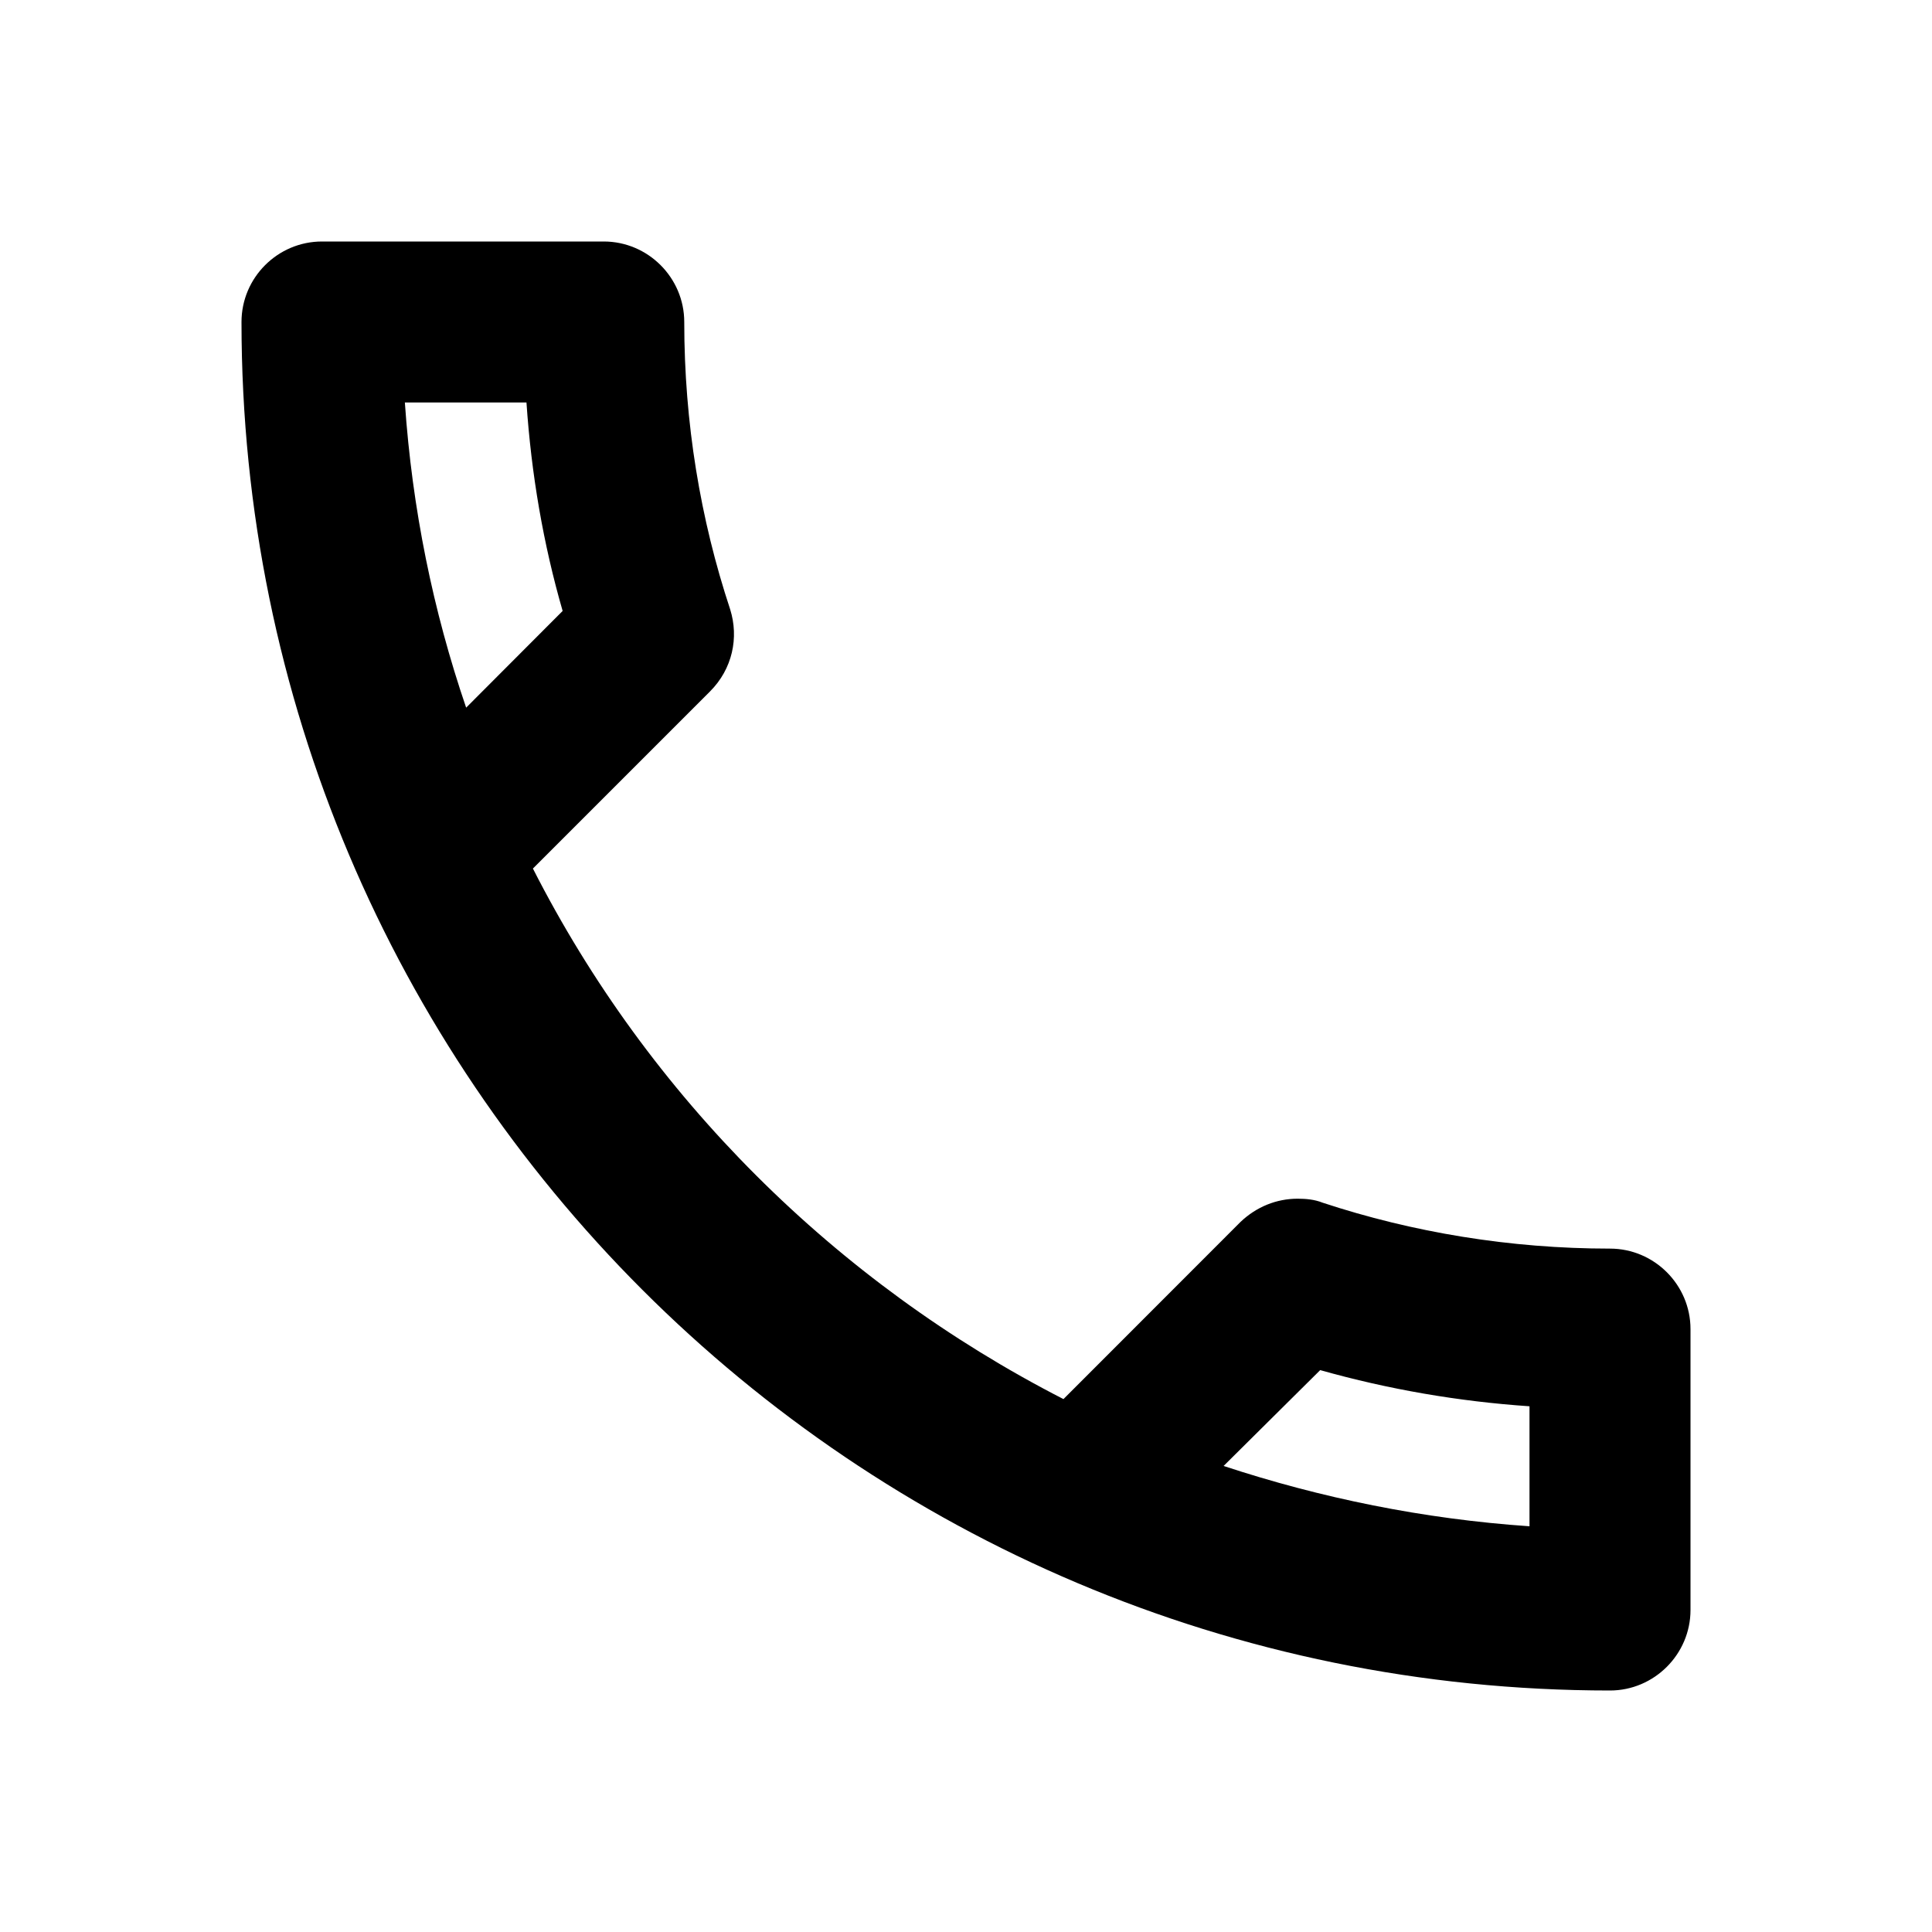
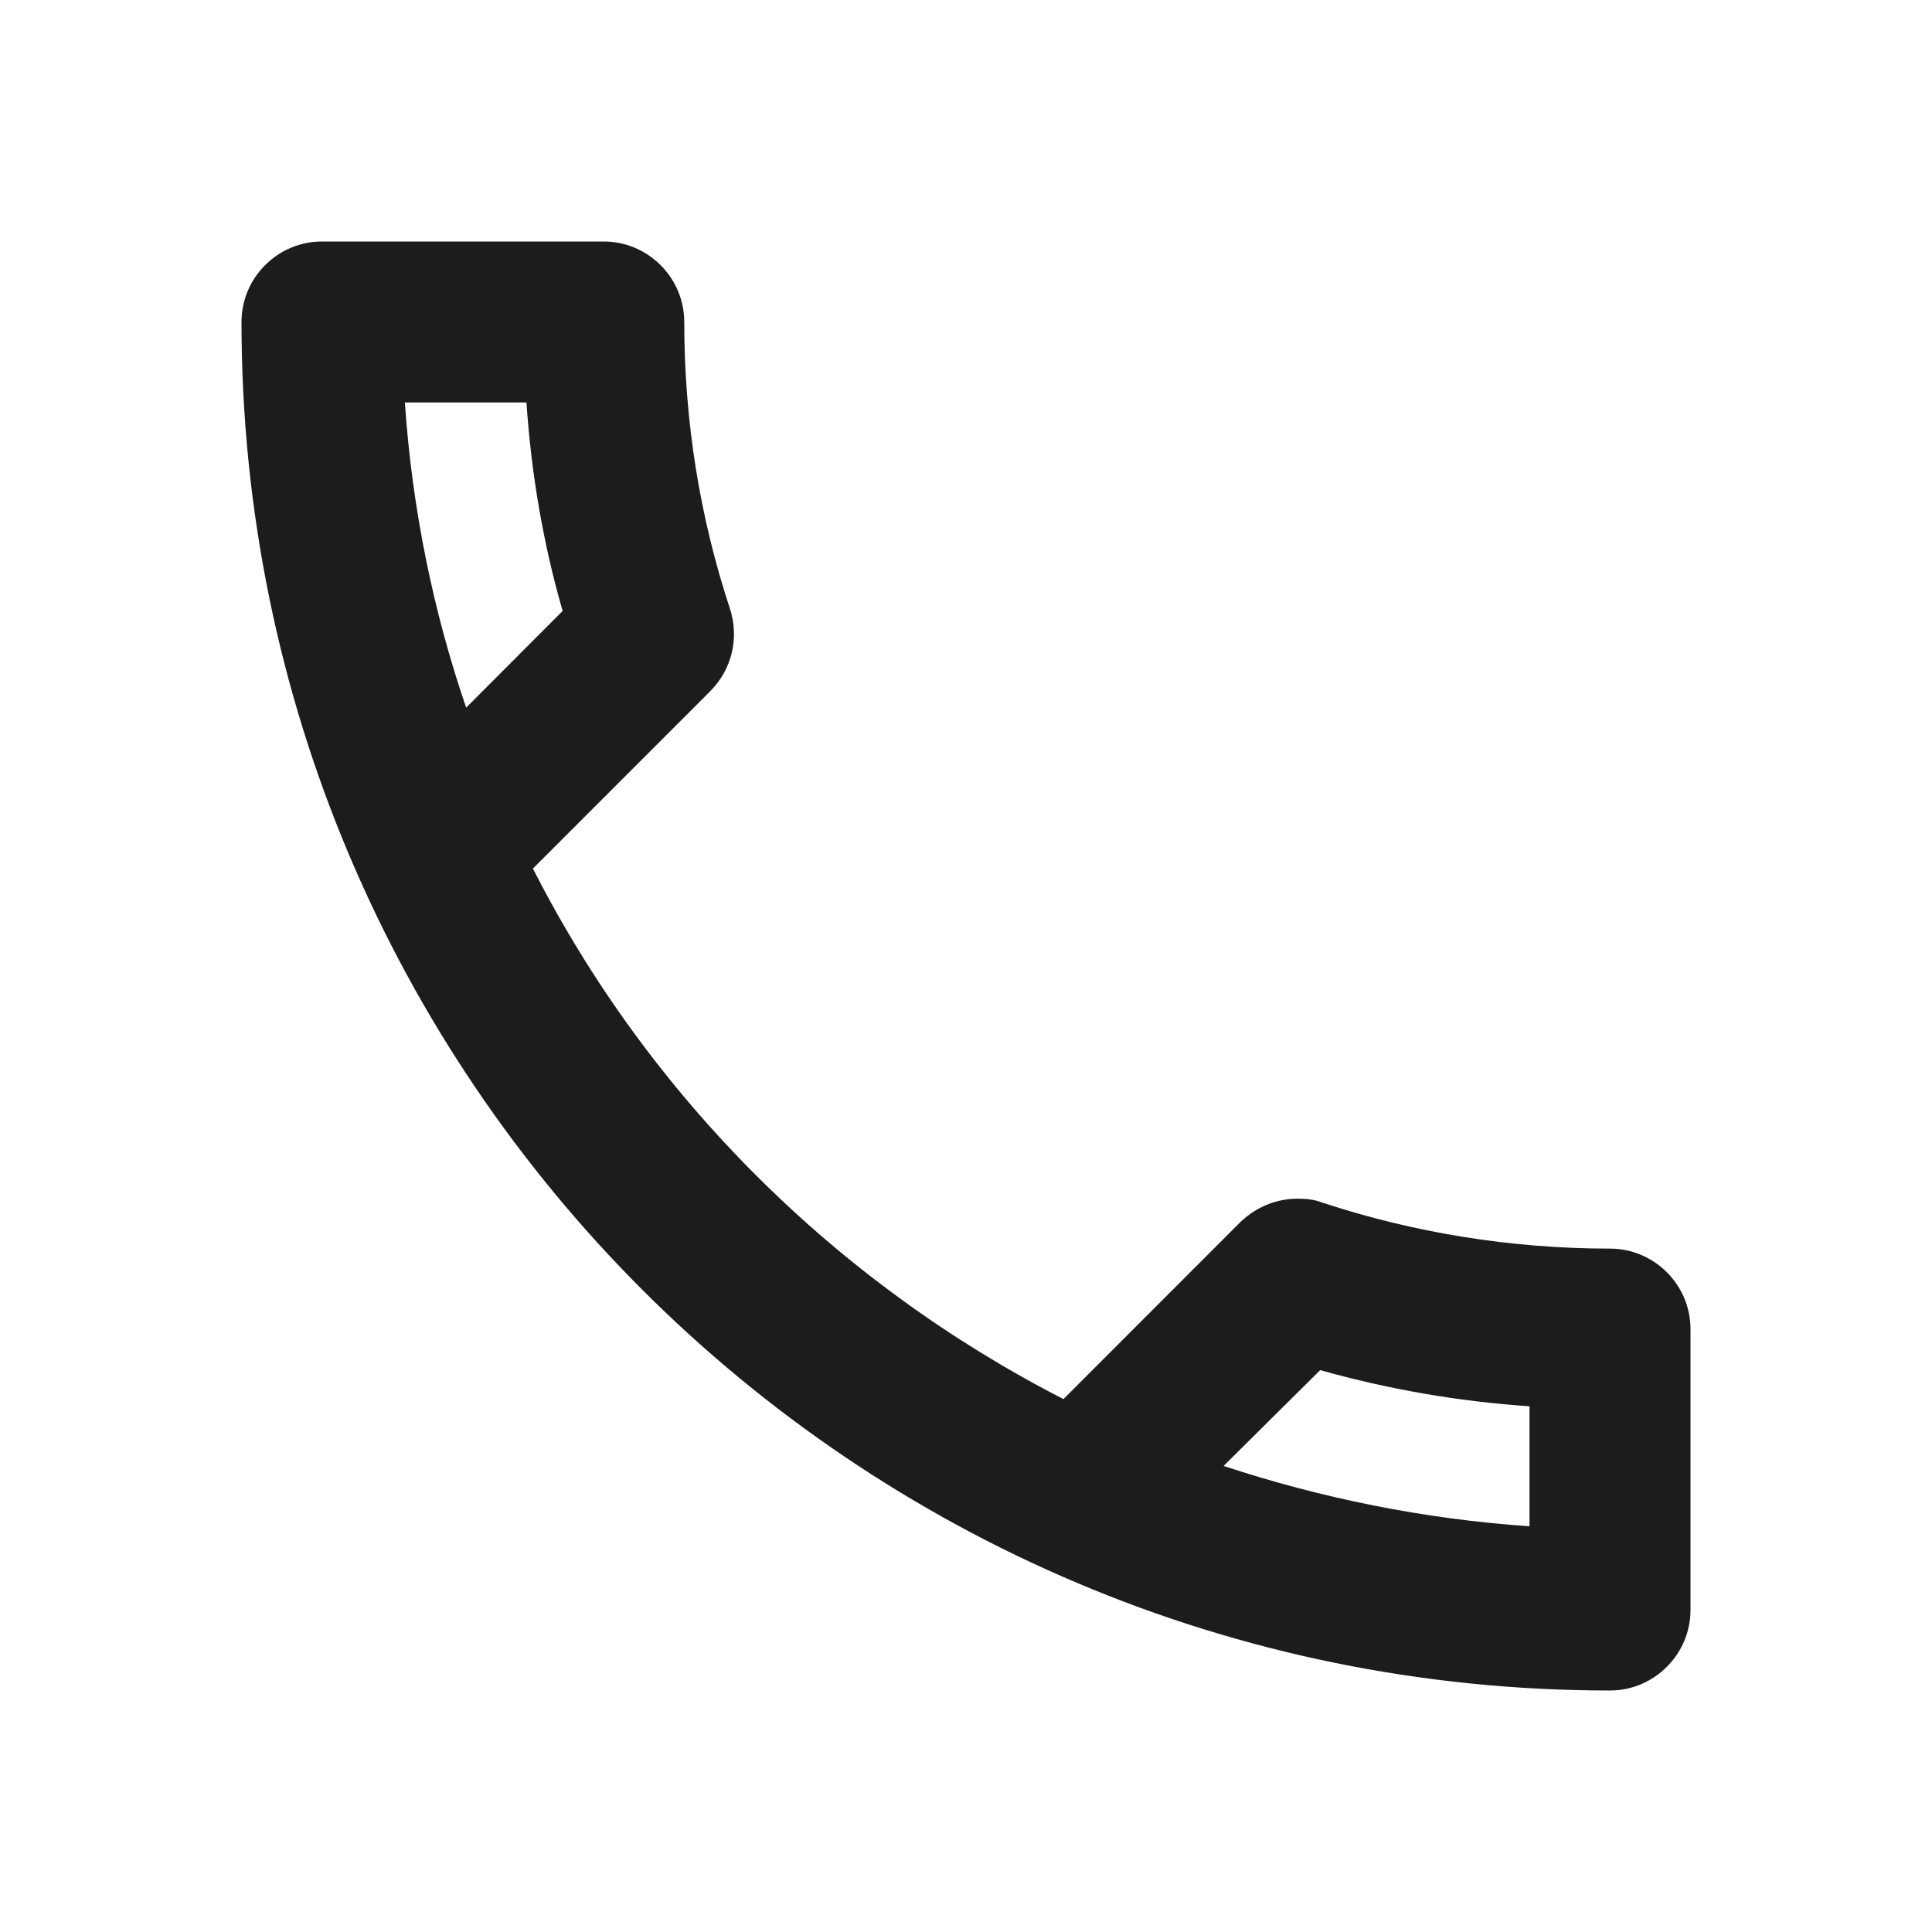
<svg xmlns="http://www.w3.org/2000/svg" width="20" height="20" viewBox="0 0 18 18" fill="none">
  <g clip-path="url(#clip0_6371_108967)">
-     <path d="M4.905 3.75C4.95 4.418 5.062 5.07 5.242 5.692L4.343 6.593C4.035 5.692 3.84 4.74 3.772 3.75H4.905ZM12.3 12.765C12.938 12.945 13.59 13.057 14.25 13.102V14.22C13.26 14.152 12.307 13.957 11.4 13.658L12.3 12.765ZM5.625 2.25H3C2.587 2.25 2.25 2.587 2.25 3C2.25 10.043 7.957 15.75 15 15.75C15.412 15.75 15.75 15.412 15.75 15V12.383C15.75 11.97 15.412 11.633 15 11.633C14.07 11.633 13.162 11.482 12.322 11.205C12.248 11.175 12.165 11.168 12.09 11.168C11.895 11.168 11.707 11.242 11.557 11.385L9.908 13.035C7.785 11.947 6.045 10.215 4.965 8.092L6.615 6.442C6.825 6.232 6.885 5.94 6.803 5.678C6.525 4.838 6.375 3.938 6.375 3C6.375 2.587 6.037 2.25 5.625 2.25Z" fill="currentColor" />
+     <path d="M4.905 3.75C4.95 4.418 5.062 5.07 5.242 5.692L4.343 6.593C4.035 5.692 3.84 4.74 3.772 3.75H4.905ZM12.3 12.765C12.938 12.945 13.59 13.057 14.25 13.102V14.22C13.26 14.152 12.307 13.957 11.4 13.658L12.3 12.765ZM5.625 2.25H3C2.587 2.25 2.25 2.587 2.25 3C2.25 10.043 7.957 15.75 15 15.75C15.412 15.75 15.75 15.412 15.75 15V12.383C15.75 11.97 15.412 11.633 15 11.633C14.07 11.633 13.162 11.482 12.322 11.205C12.248 11.175 12.165 11.168 12.09 11.168C11.895 11.168 11.707 11.242 11.557 11.385L9.908 13.035C7.785 11.947 6.045 10.215 4.965 8.092L6.615 6.442C6.825 6.232 6.885 5.94 6.803 5.678C6.525 4.838 6.375 3.938 6.375 3C6.375 2.587 6.037 2.25 5.625 2.25Z" fill="#1D1C1D" />
  </g>
  <defs>
    <clipPath id="clip0_6371_108967">
      <rect width="18" height="18" fill="currentColor" />
    </clipPath>
  </defs>
</svg>
